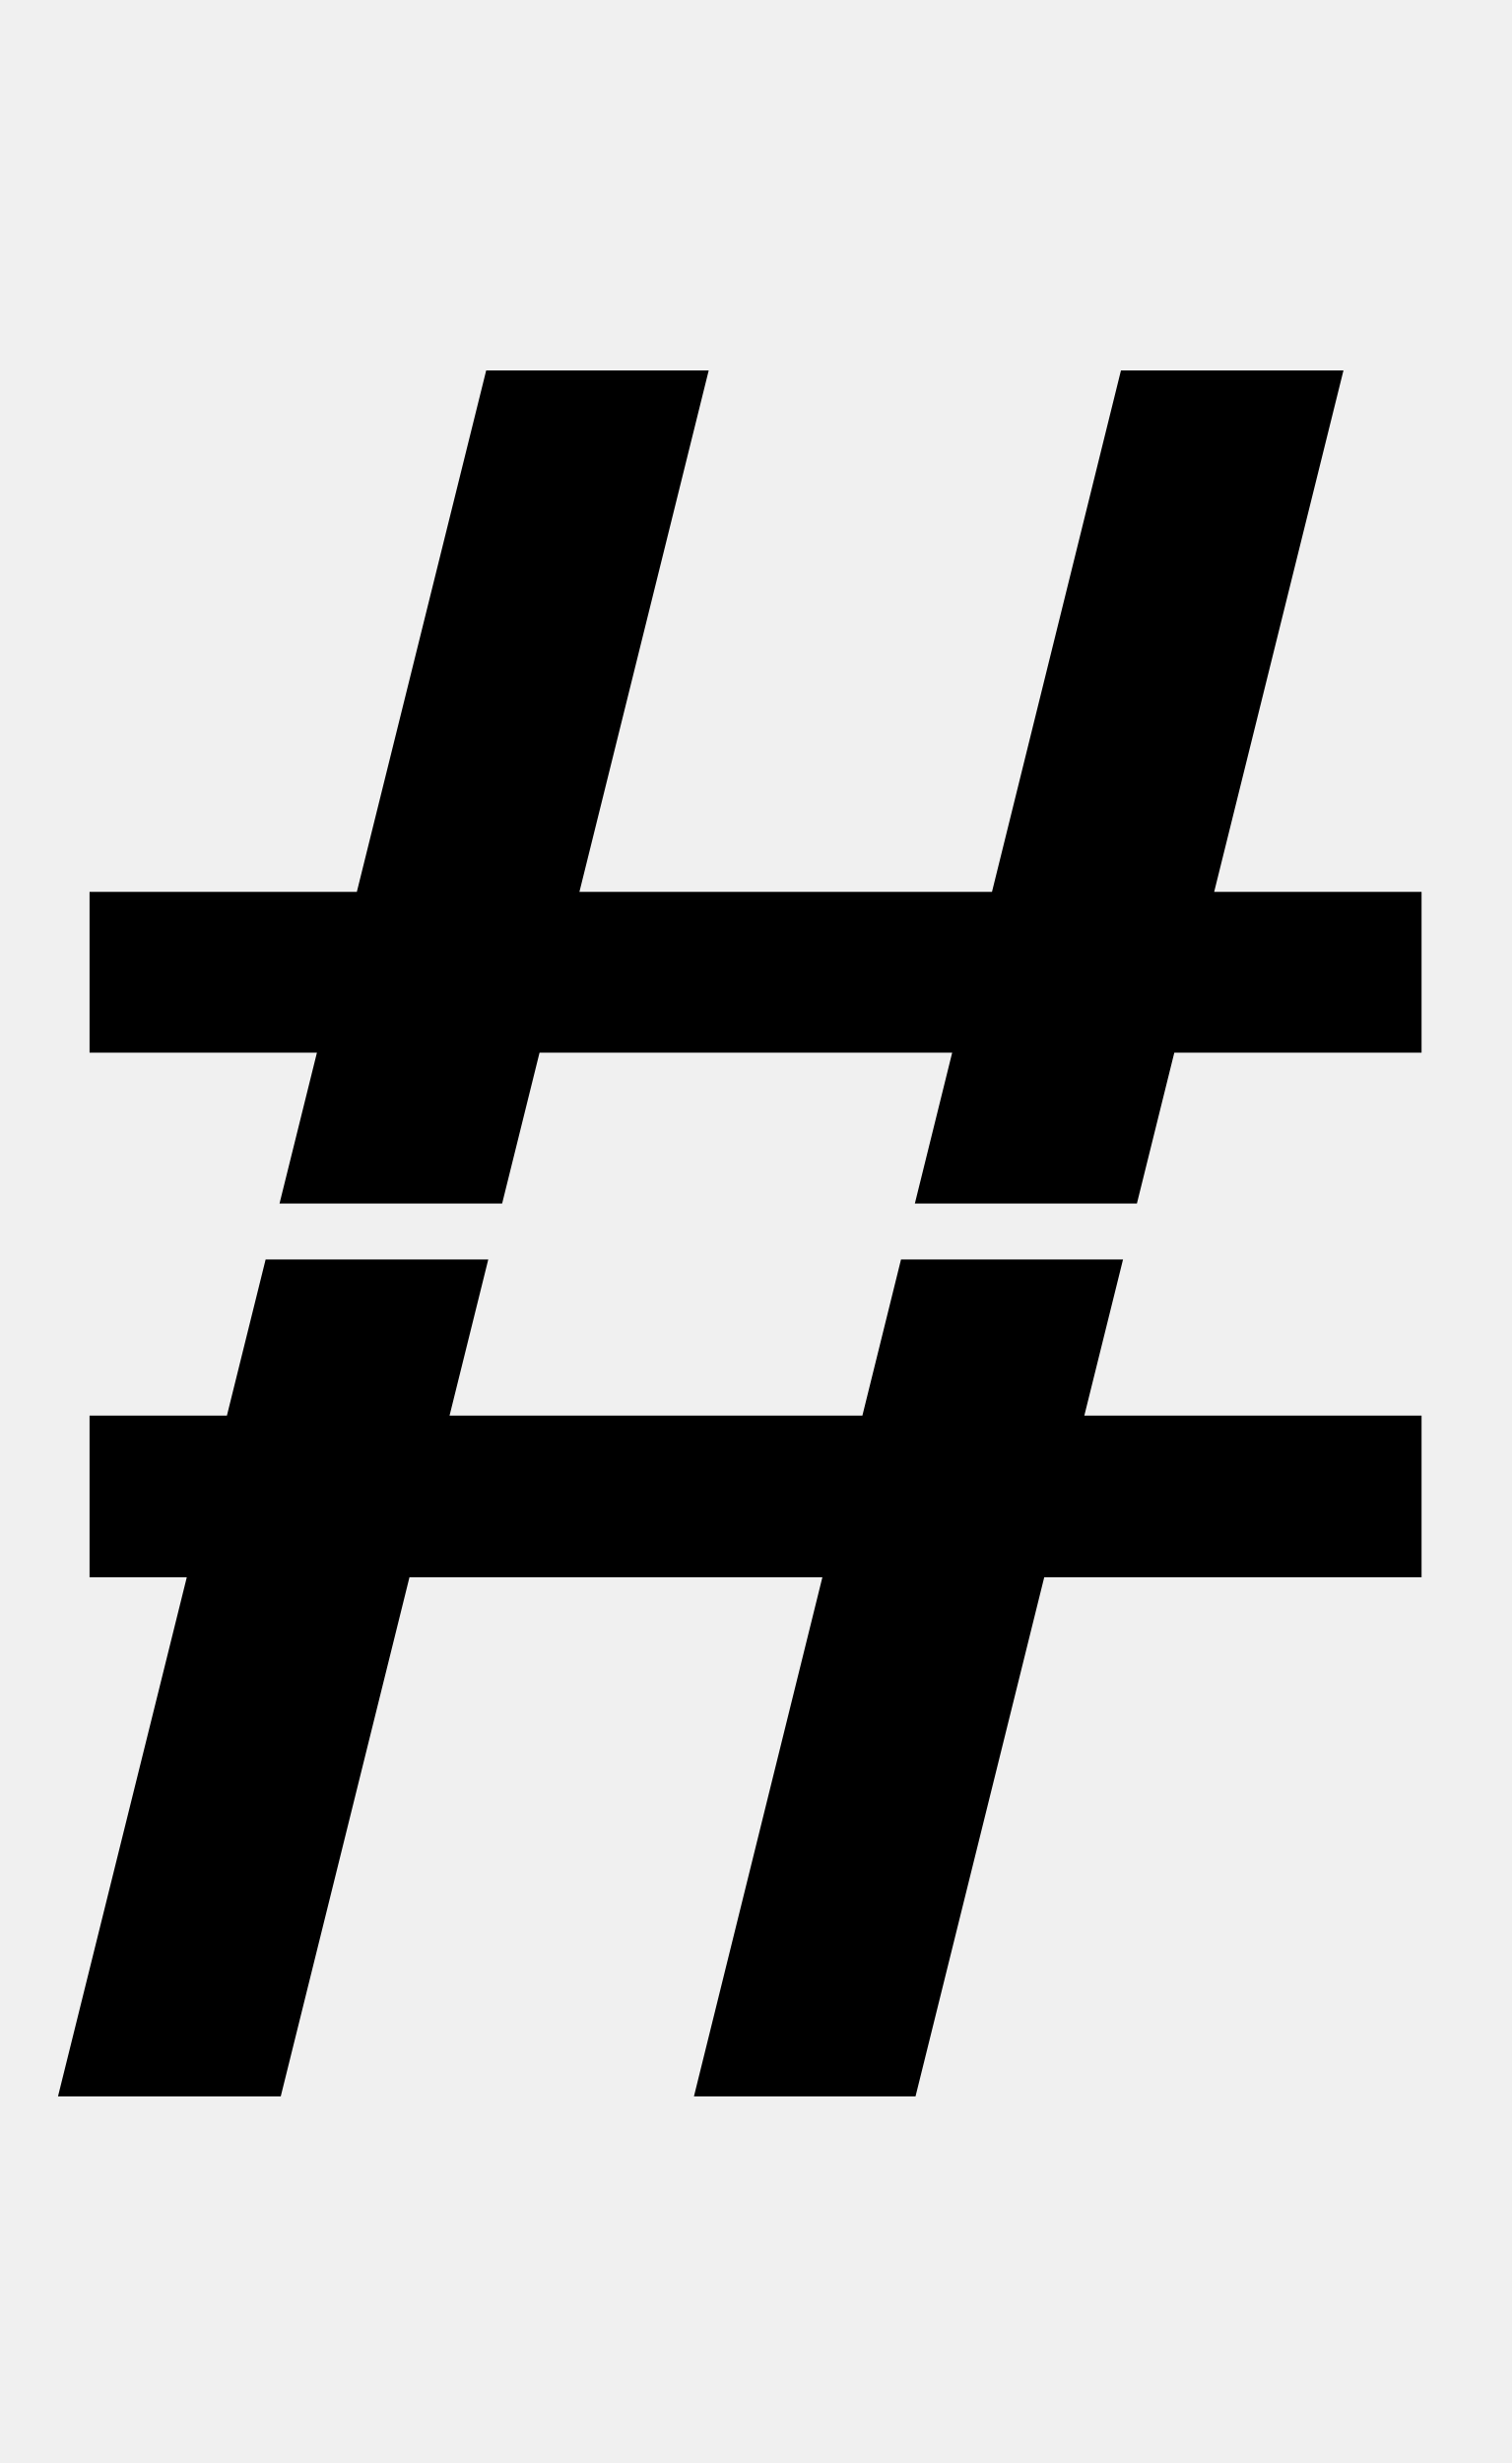
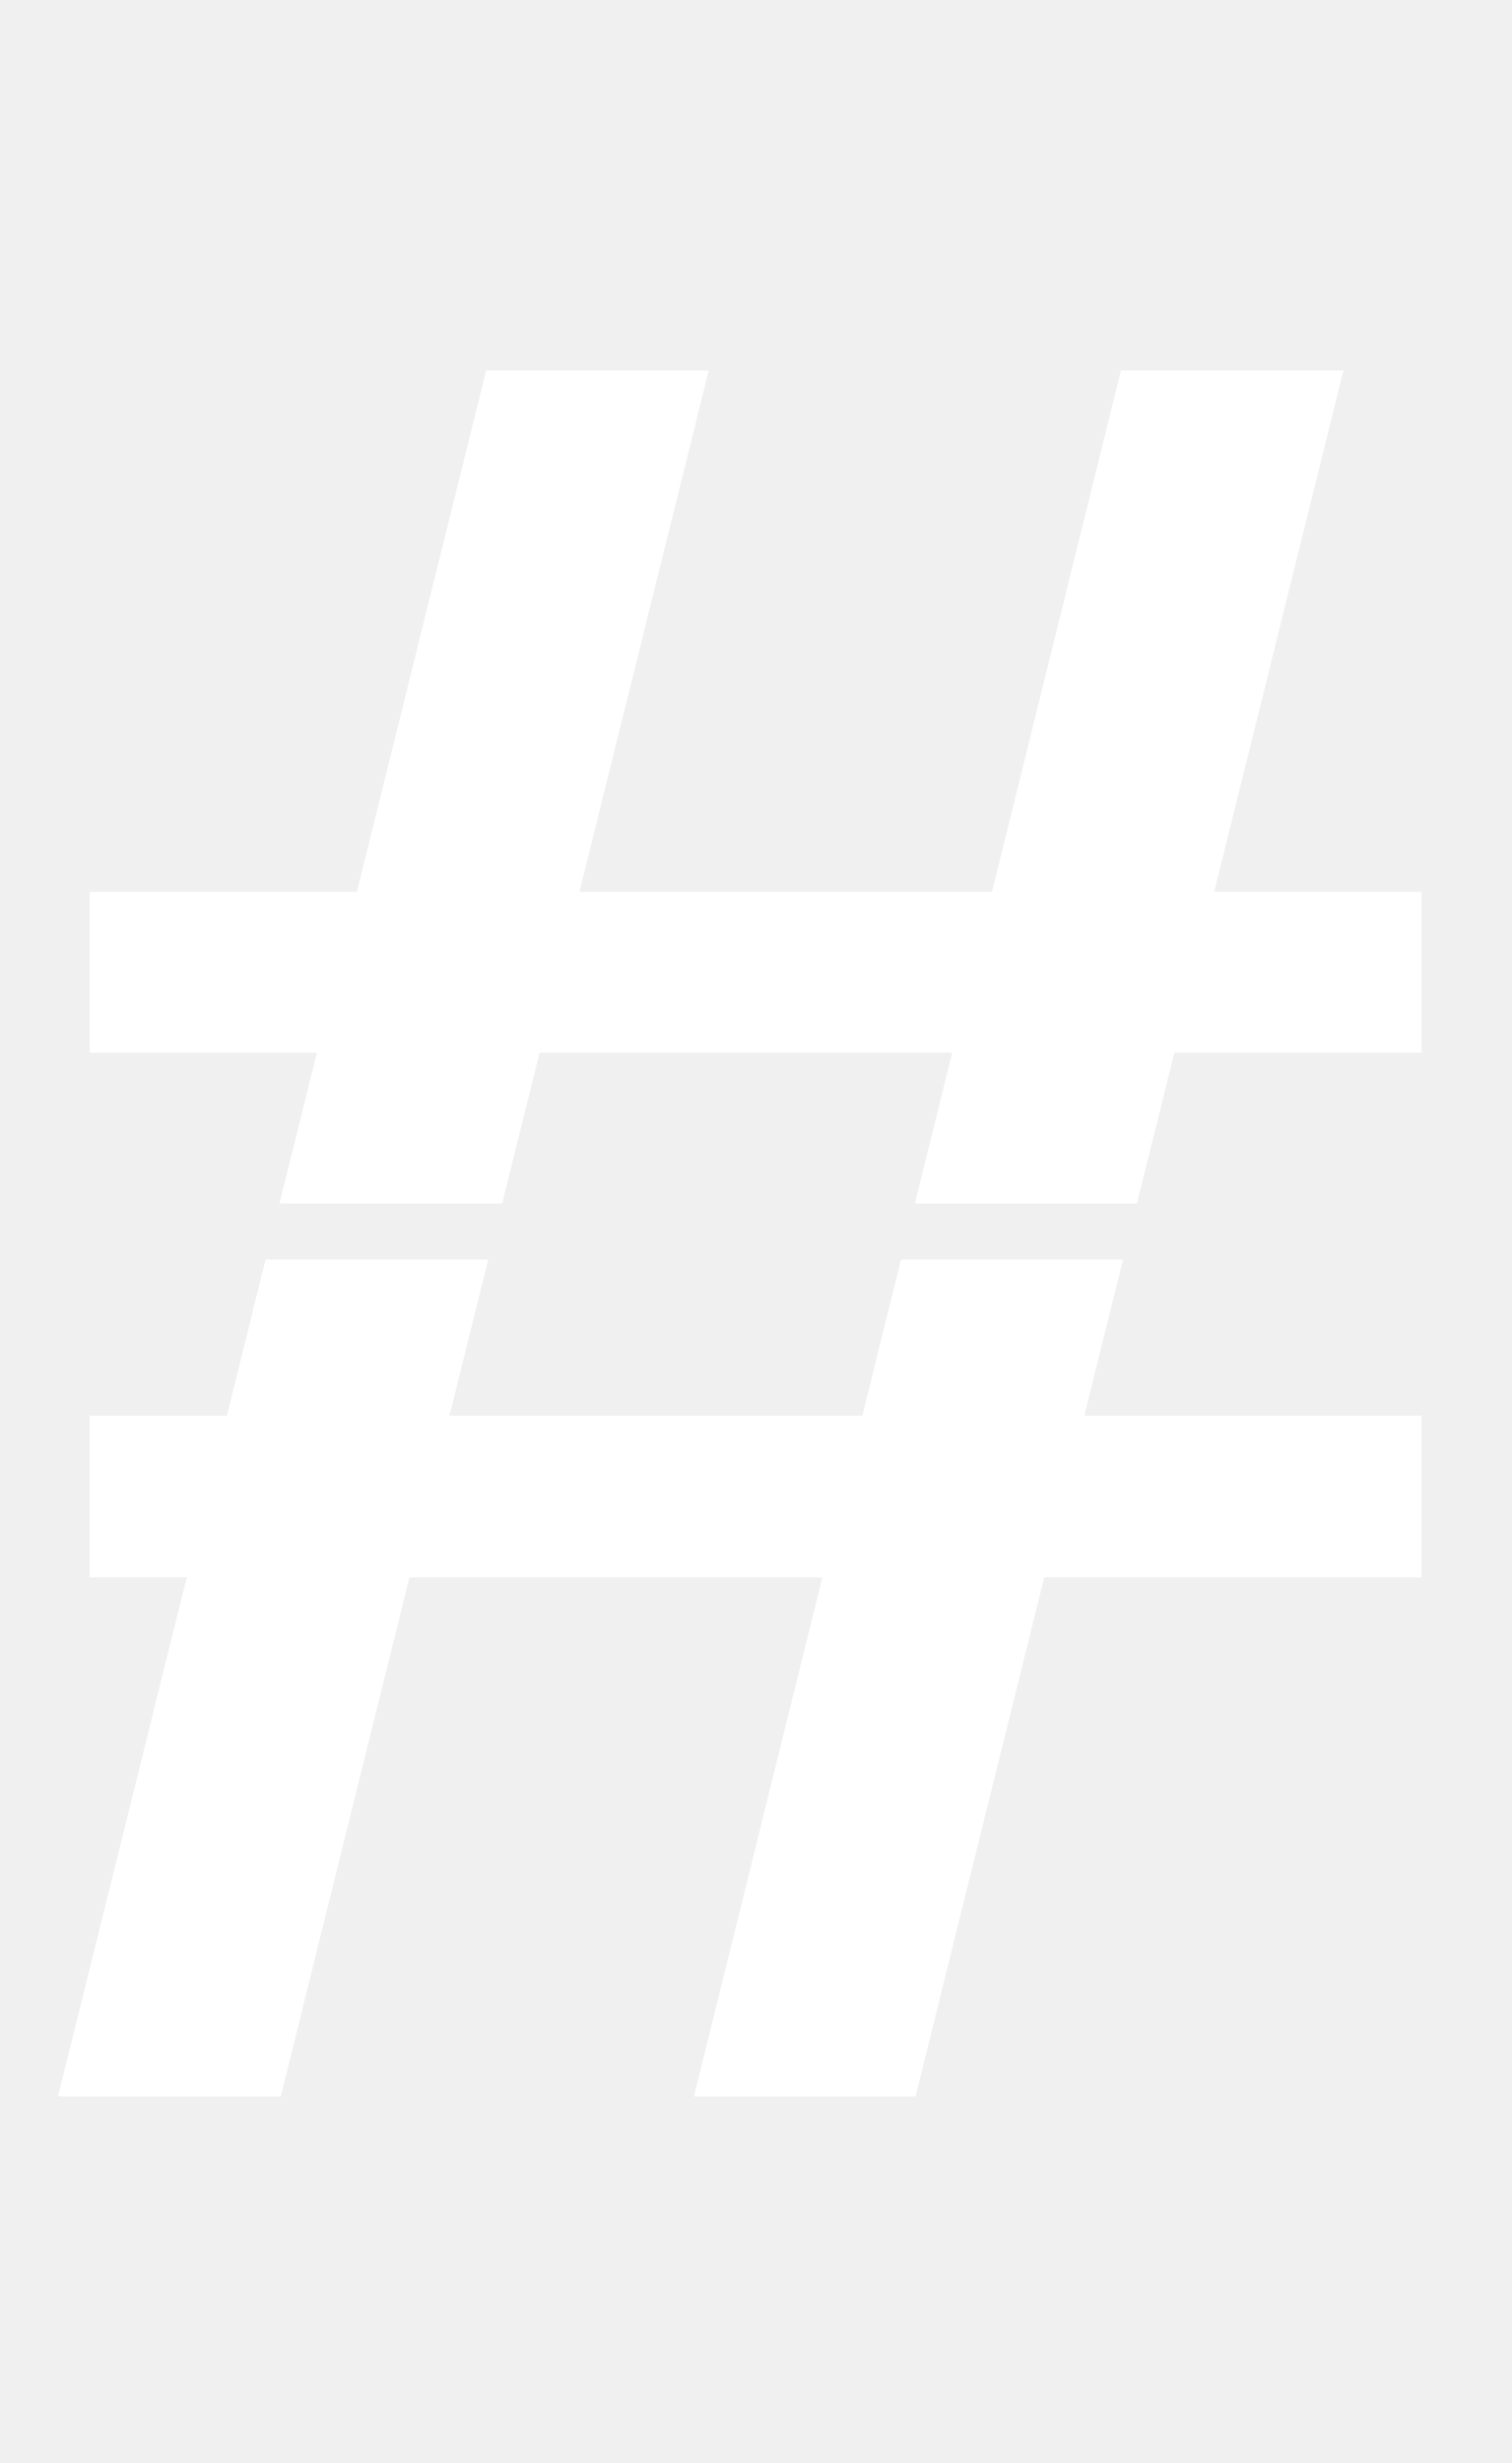
<svg xmlns="http://www.w3.org/2000/svg" width="54.0mm" height="88.0mm" viewBox="0.0 -42.3 54.0 88.0" version="1.1">
-   <path d="M 19.281,-4.691 L 34.027,-4.691 L 32.693,0.7 L 40.628,0.7 L 41.965,-4.691 L 50.8,-4.691 L 50.8,-10.435 L 43.389,-10.435 L 48.009,-29.064 L 40.058,-29.064 L 35.449,-10.435 L 20.706,-10.435 L 25.326,-29.064 L 17.374,-29.064 L 12.752,-10.435 L 3.2,-10.435 L 3.2,-4.691 L 11.326,-4.691 L 9.989,0.7 L 17.944,0.7 L 19.281,-4.691" stroke="none" fill="#000000" stroke-width="0.1" />
-   <path d="M 14.632,14.055 L 29.388,14.055 L 24.799,32.6 L 32.717,32.6 L 37.316,14.055 L 50.8,14.055 L 50.8,8.277 L 38.749,8.277 L 40.132,2.7 L 32.198,2.7 L 30.818,8.277 L 16.065,8.277 L 17.448,2.7 L 9.492,2.7 L 8.109,8.277 L 3.2,8.277 L 3.2,14.055 L 6.675,14.055 L 2.073,32.6 L 10.033,32.6 L 14.632,14.055" stroke="none" fill="#000000" stroke-width="0.1" />
+   <path d="M 19.281,-4.691 L 34.027,-4.691 L 32.693,0.7 L 40.628,0.7 L 41.965,-4.691 L 50.8,-4.691 L 50.8,-10.435 L 43.389,-10.435 L 48.009,-29.064 L 40.058,-29.064 L 35.449,-10.435 L 20.706,-10.435 L 25.326,-29.064 L 17.374,-29.064 L 12.752,-10.435 L 3.2,-10.435 L 3.2,-4.691 L 11.326,-4.691 L 9.989,0.7 L 17.944,0.7 L 19.281,-4.691" stroke="none" fill="#ffffff" stroke-width="0.1" />
+   <path d="M 14.632,14.055 L 29.388,14.055 L 24.799,32.6 L 32.717,32.6 L 37.316,14.055 L 50.8,14.055 L 50.8,8.277 L 38.749,8.277 L 40.132,2.7 L 32.198,2.7 L 30.818,8.277 L 16.065,8.277 L 17.448,2.7 L 9.492,2.7 L 8.109,8.277 L 3.2,8.277 L 3.2,14.055 L 6.675,14.055 L 2.073,32.6 L 10.033,32.6 L 14.632,14.055" stroke="none" fill="#ffffff" stroke-width="0.1" />
</svg>
